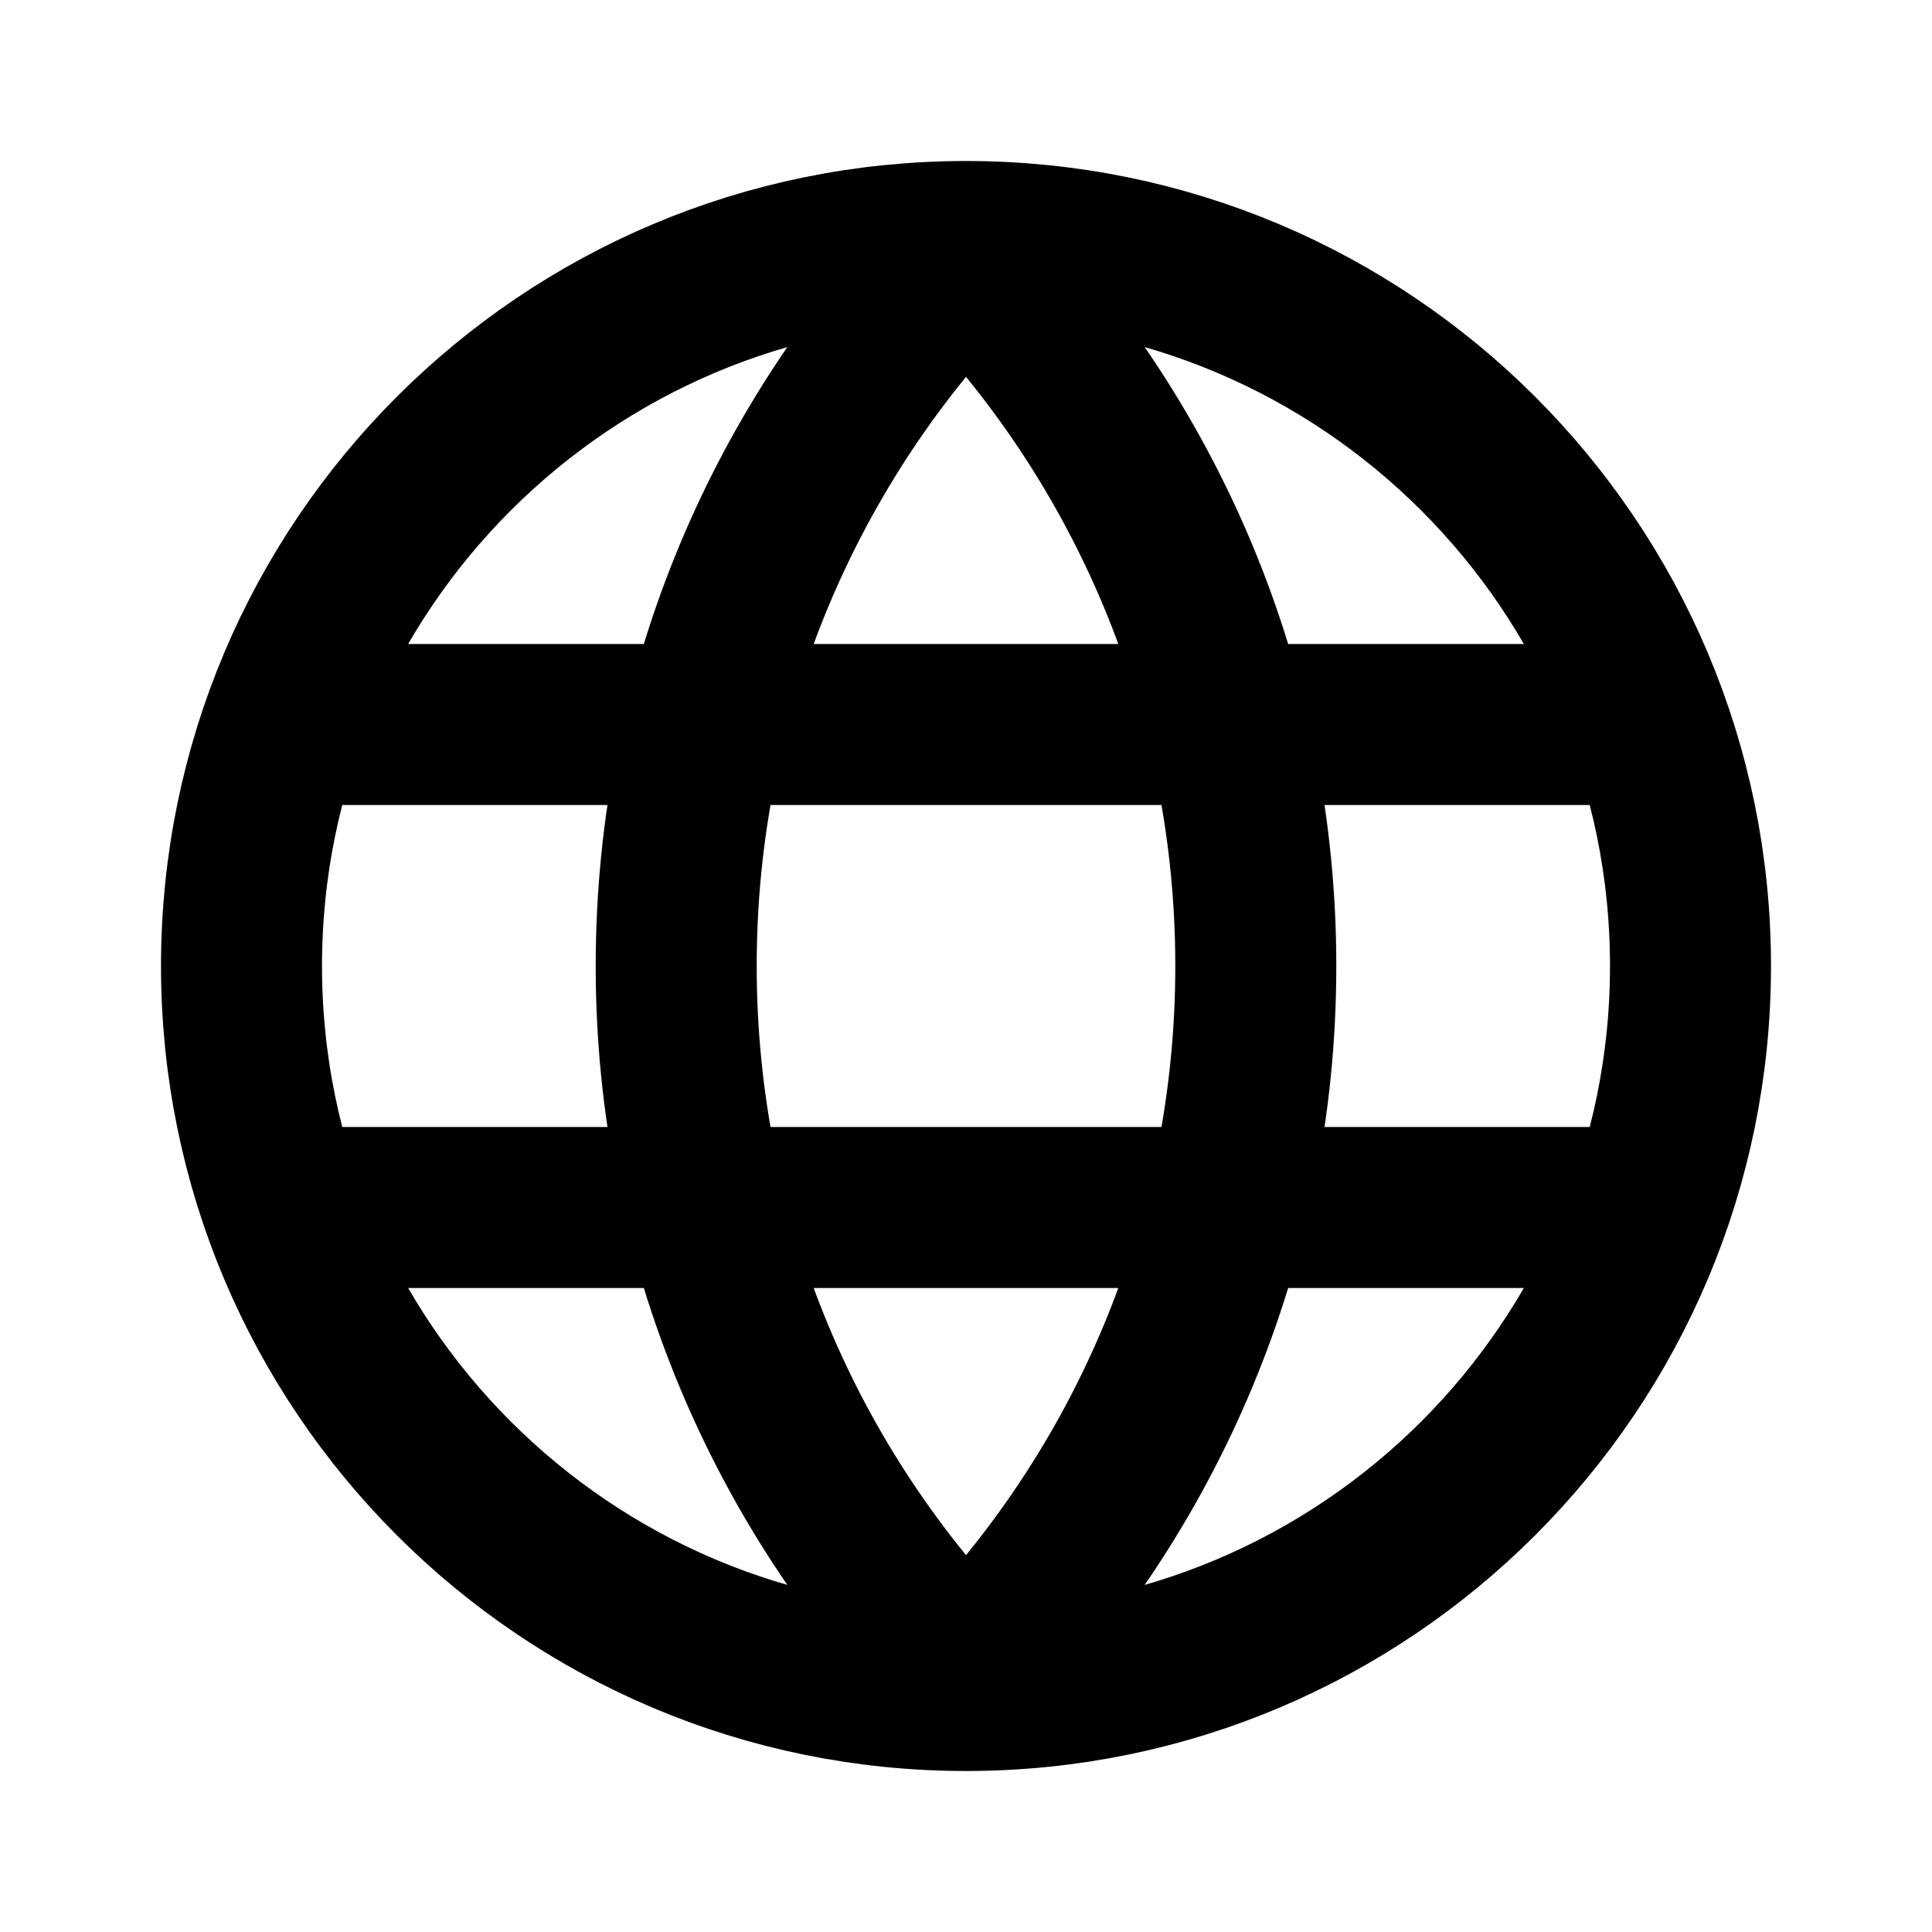
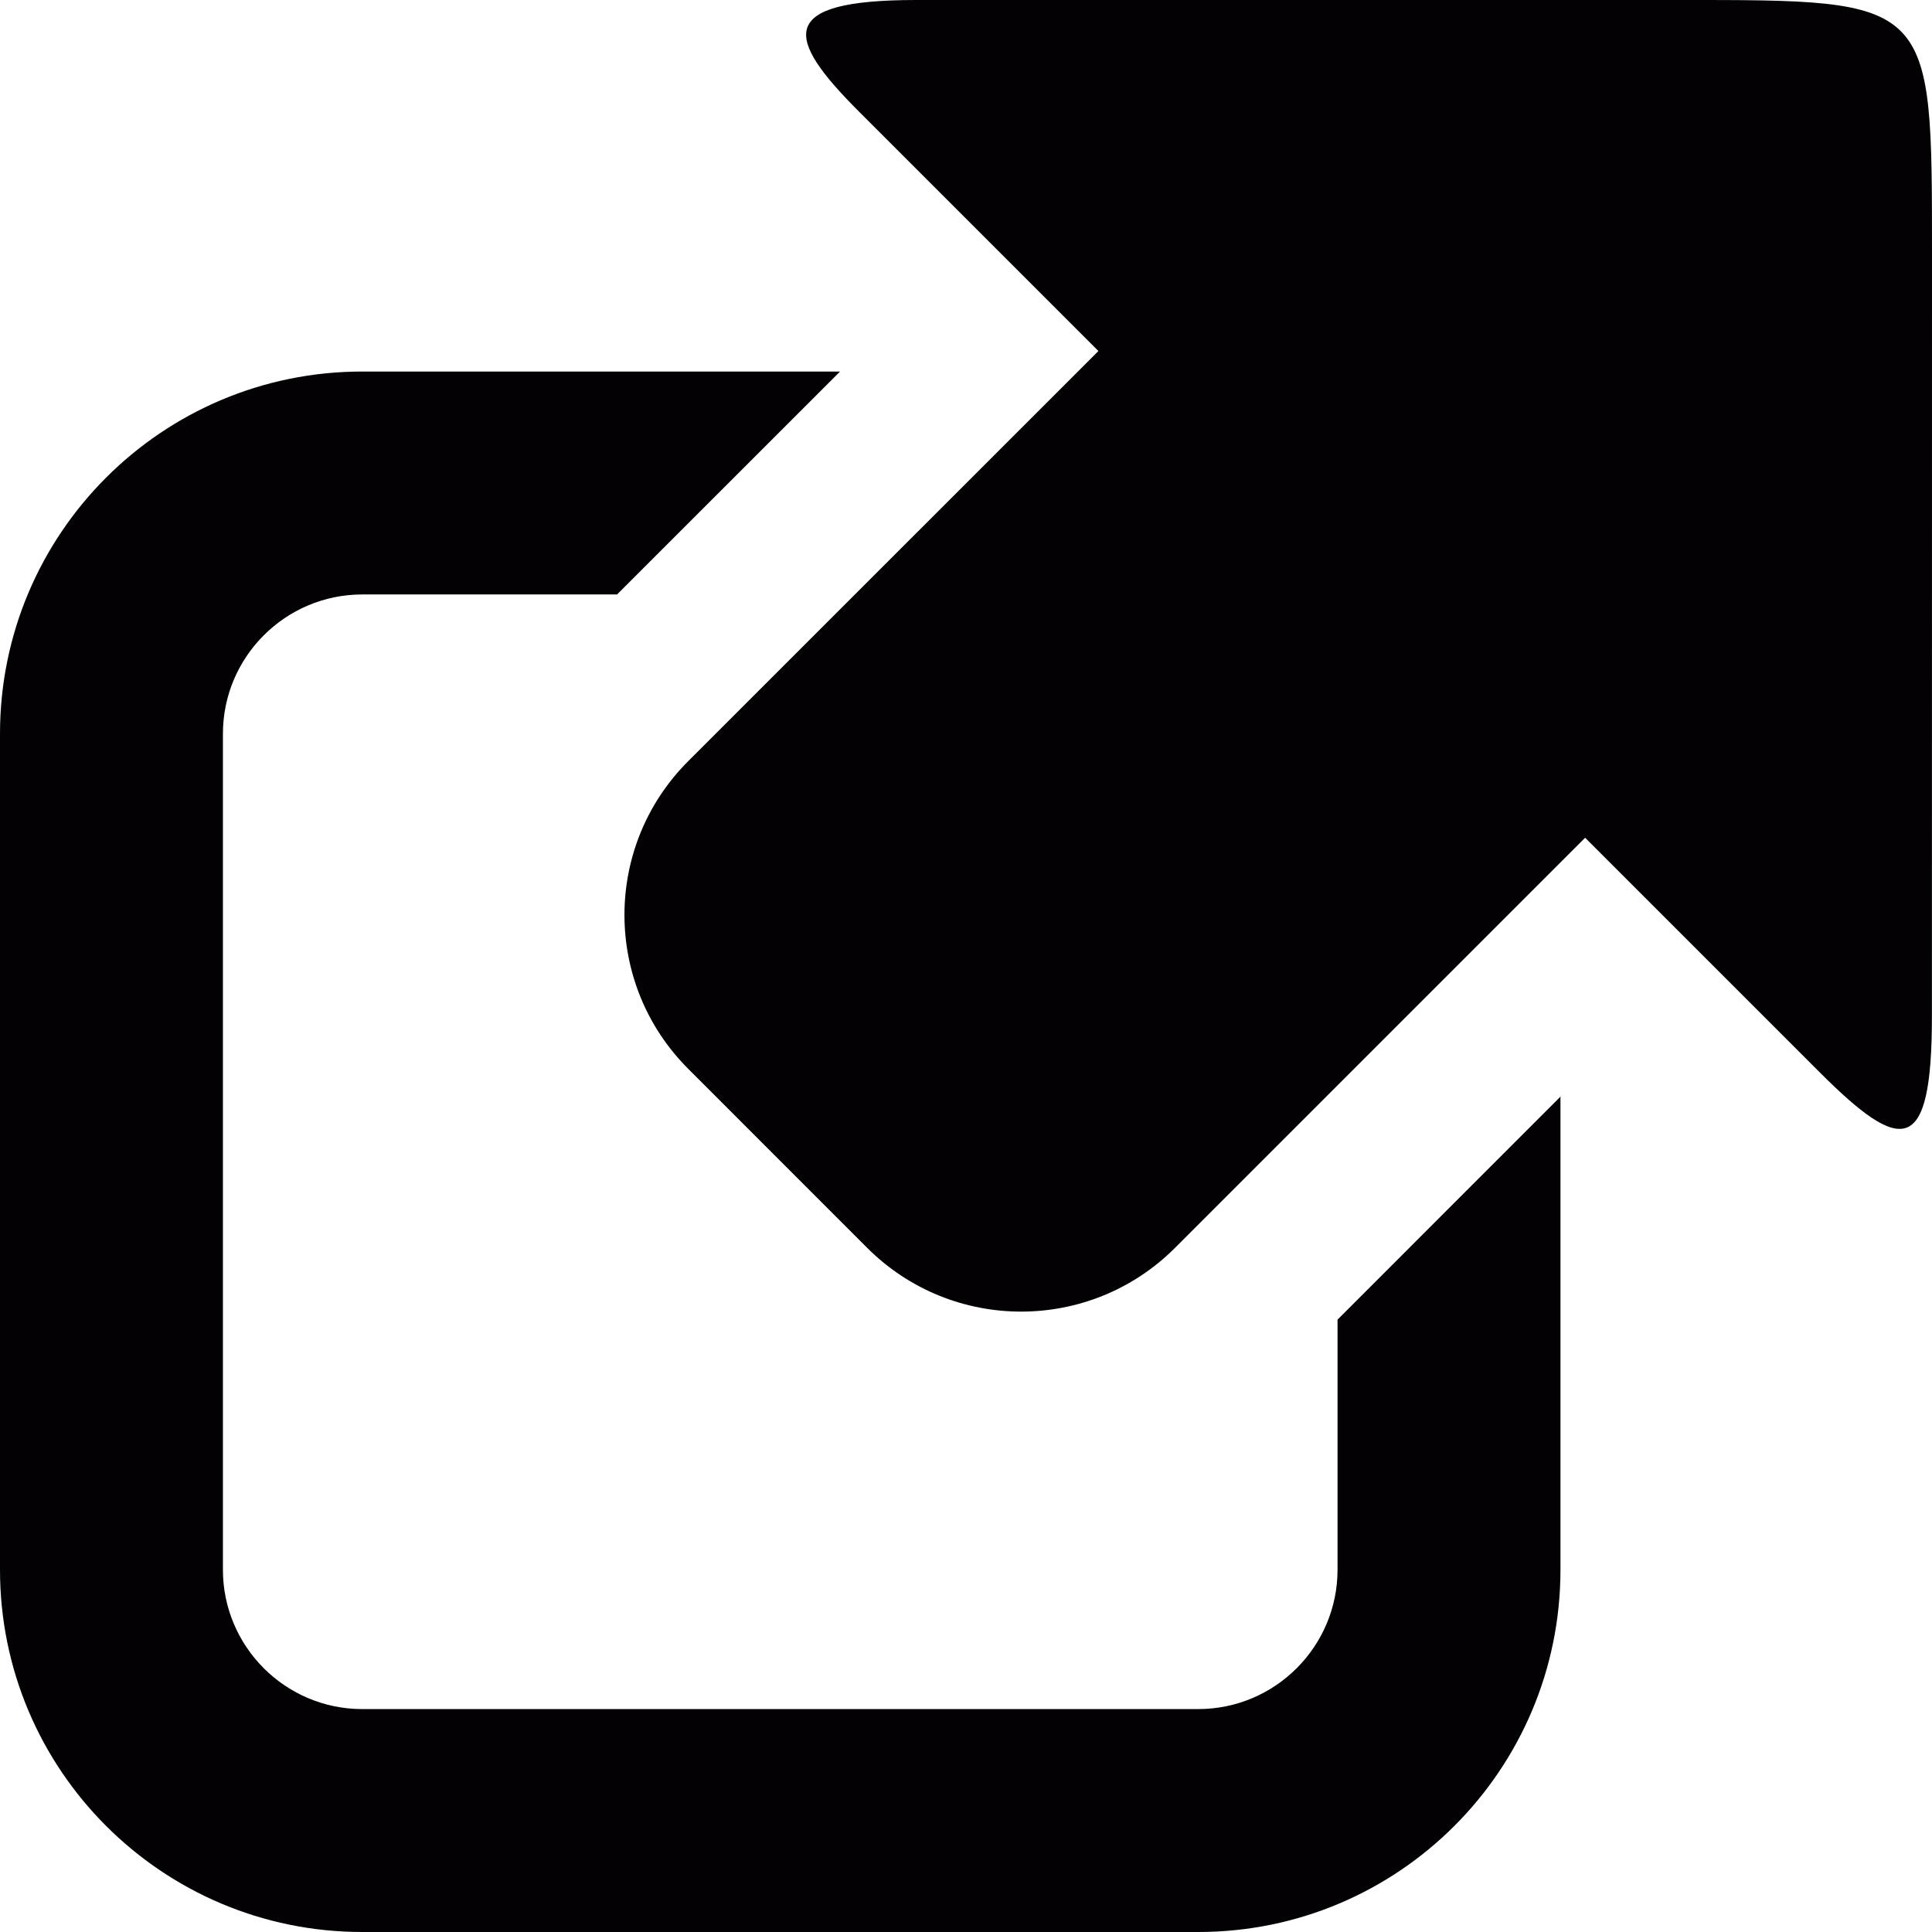
- <svg xmlns="http://www.w3.org/2000/svg" viewBox="0 0 24 24" fill="none">
-   <path d="M4 15L20 15" stroke="#000000" stroke-width="2" stroke-linecap="round" stroke-linejoin="round" />
-   <path d="M4 9L20 9" stroke="#000000" stroke-width="2" stroke-linecap="round" stroke-linejoin="round" />
-   <circle cx="12" cy="12" r="9" stroke="#000000" stroke-width="2" stroke-linecap="round" stroke-linejoin="round" />
-   <path d="M12 20.818L11.286 21.518C11.474 21.71 11.732 21.818 12 21.818C12.269 21.818 12.527 21.71 12.715 21.518L12 20.818ZM12 3.182L12.715 2.482C12.527 2.29 12.269 2.182 12 2.182C11.732 2.182 11.474 2.29 11.286 2.482L12 3.182ZM14.6 12C14.6 15.161 13.337 18.025 11.286 20.118L12.715 21.518C15.117 19.066 16.6 15.705 16.6 12H14.6ZM11.286 3.882C13.337 5.975 14.6 8.839 14.6 12H16.6C16.6 8.295 15.117 4.934 12.715 2.482L11.286 3.882ZM9.4 12C9.4 8.839 10.663 5.975 12.715 3.882L11.286 2.482C8.883 4.934 7.4 8.295 7.4 12H9.4ZM12.715 20.118C10.663 18.025 9.4 15.161 9.4 12H7.4C7.4 15.705 8.883 19.066 11.286 21.518L12.715 20.118Z" fill="#000000" />
+ <svg xmlns="http://www.w3.org/2000/svg" height="800px" width="800px" version="1.1" id="Capa_1" viewBox="0 0 26 26" xml:space="preserve">
+   <g>
+     <path style="fill:#030104;" d="M18,17.759v3.366C18,22.159,17.159,23,16.125,23H4.875C3.841,23,3,22.159,3,21.125V9.875   C3,8.841,3.841,8,4.875,8h3.429l3.001-3h-6.43C2.182,5,0,7.182,0,9.875v11.25C0,23.818,2.182,26,4.875,26h11.25   C18.818,26,21,23.818,21,21.125v-6.367L18,17.759z" />
+     <g>
+       <path style="fill:#030104;" d="M22.581,0H12.322c-1.886,0.002-1.755,0.51-0.76,1.504l3.22,3.22l-5.52,5.519    c-1.145,1.144-1.144,2.998,0,4.141l2.41,2.411c1.144,1.141,2.996,1.142,4.14-0.001l5.52-5.52l3.16,3.16    c1.101,1.1,1.507,1.129,1.507-0.757L26,3.419C25.999-0.018,26.024-0.001,22.581,0z" />
+     </g>
+   </g>
</svg>
